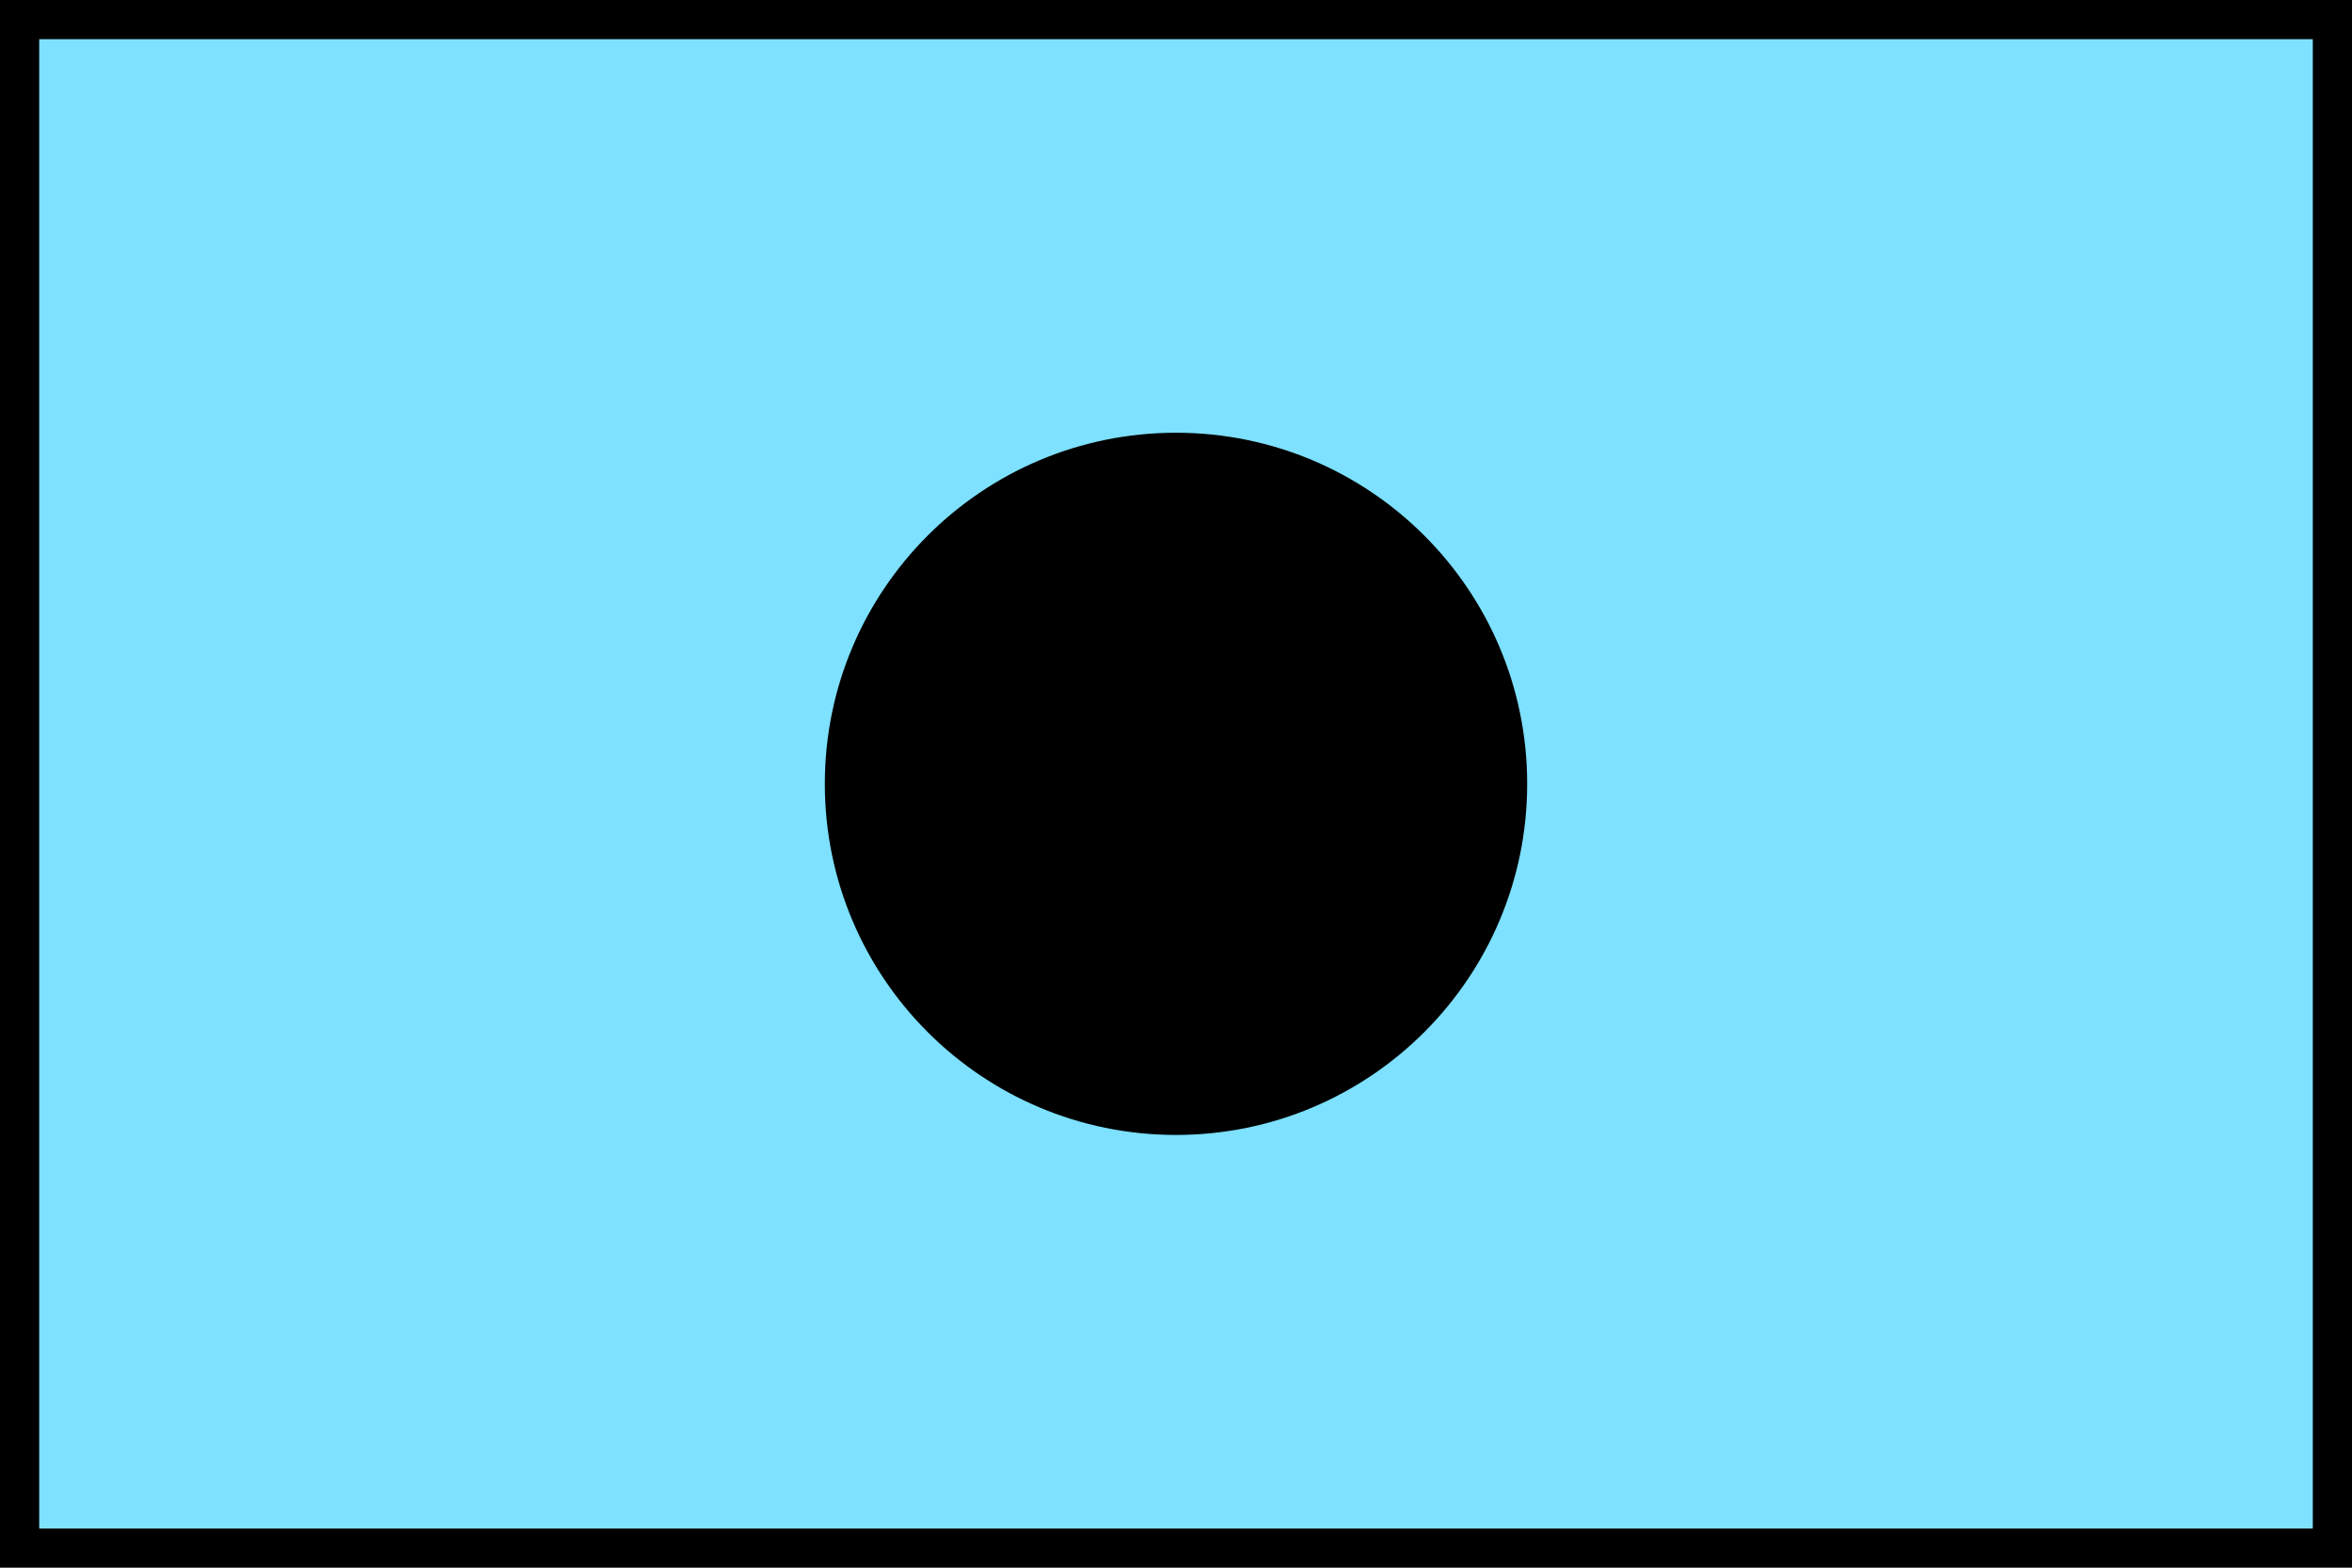
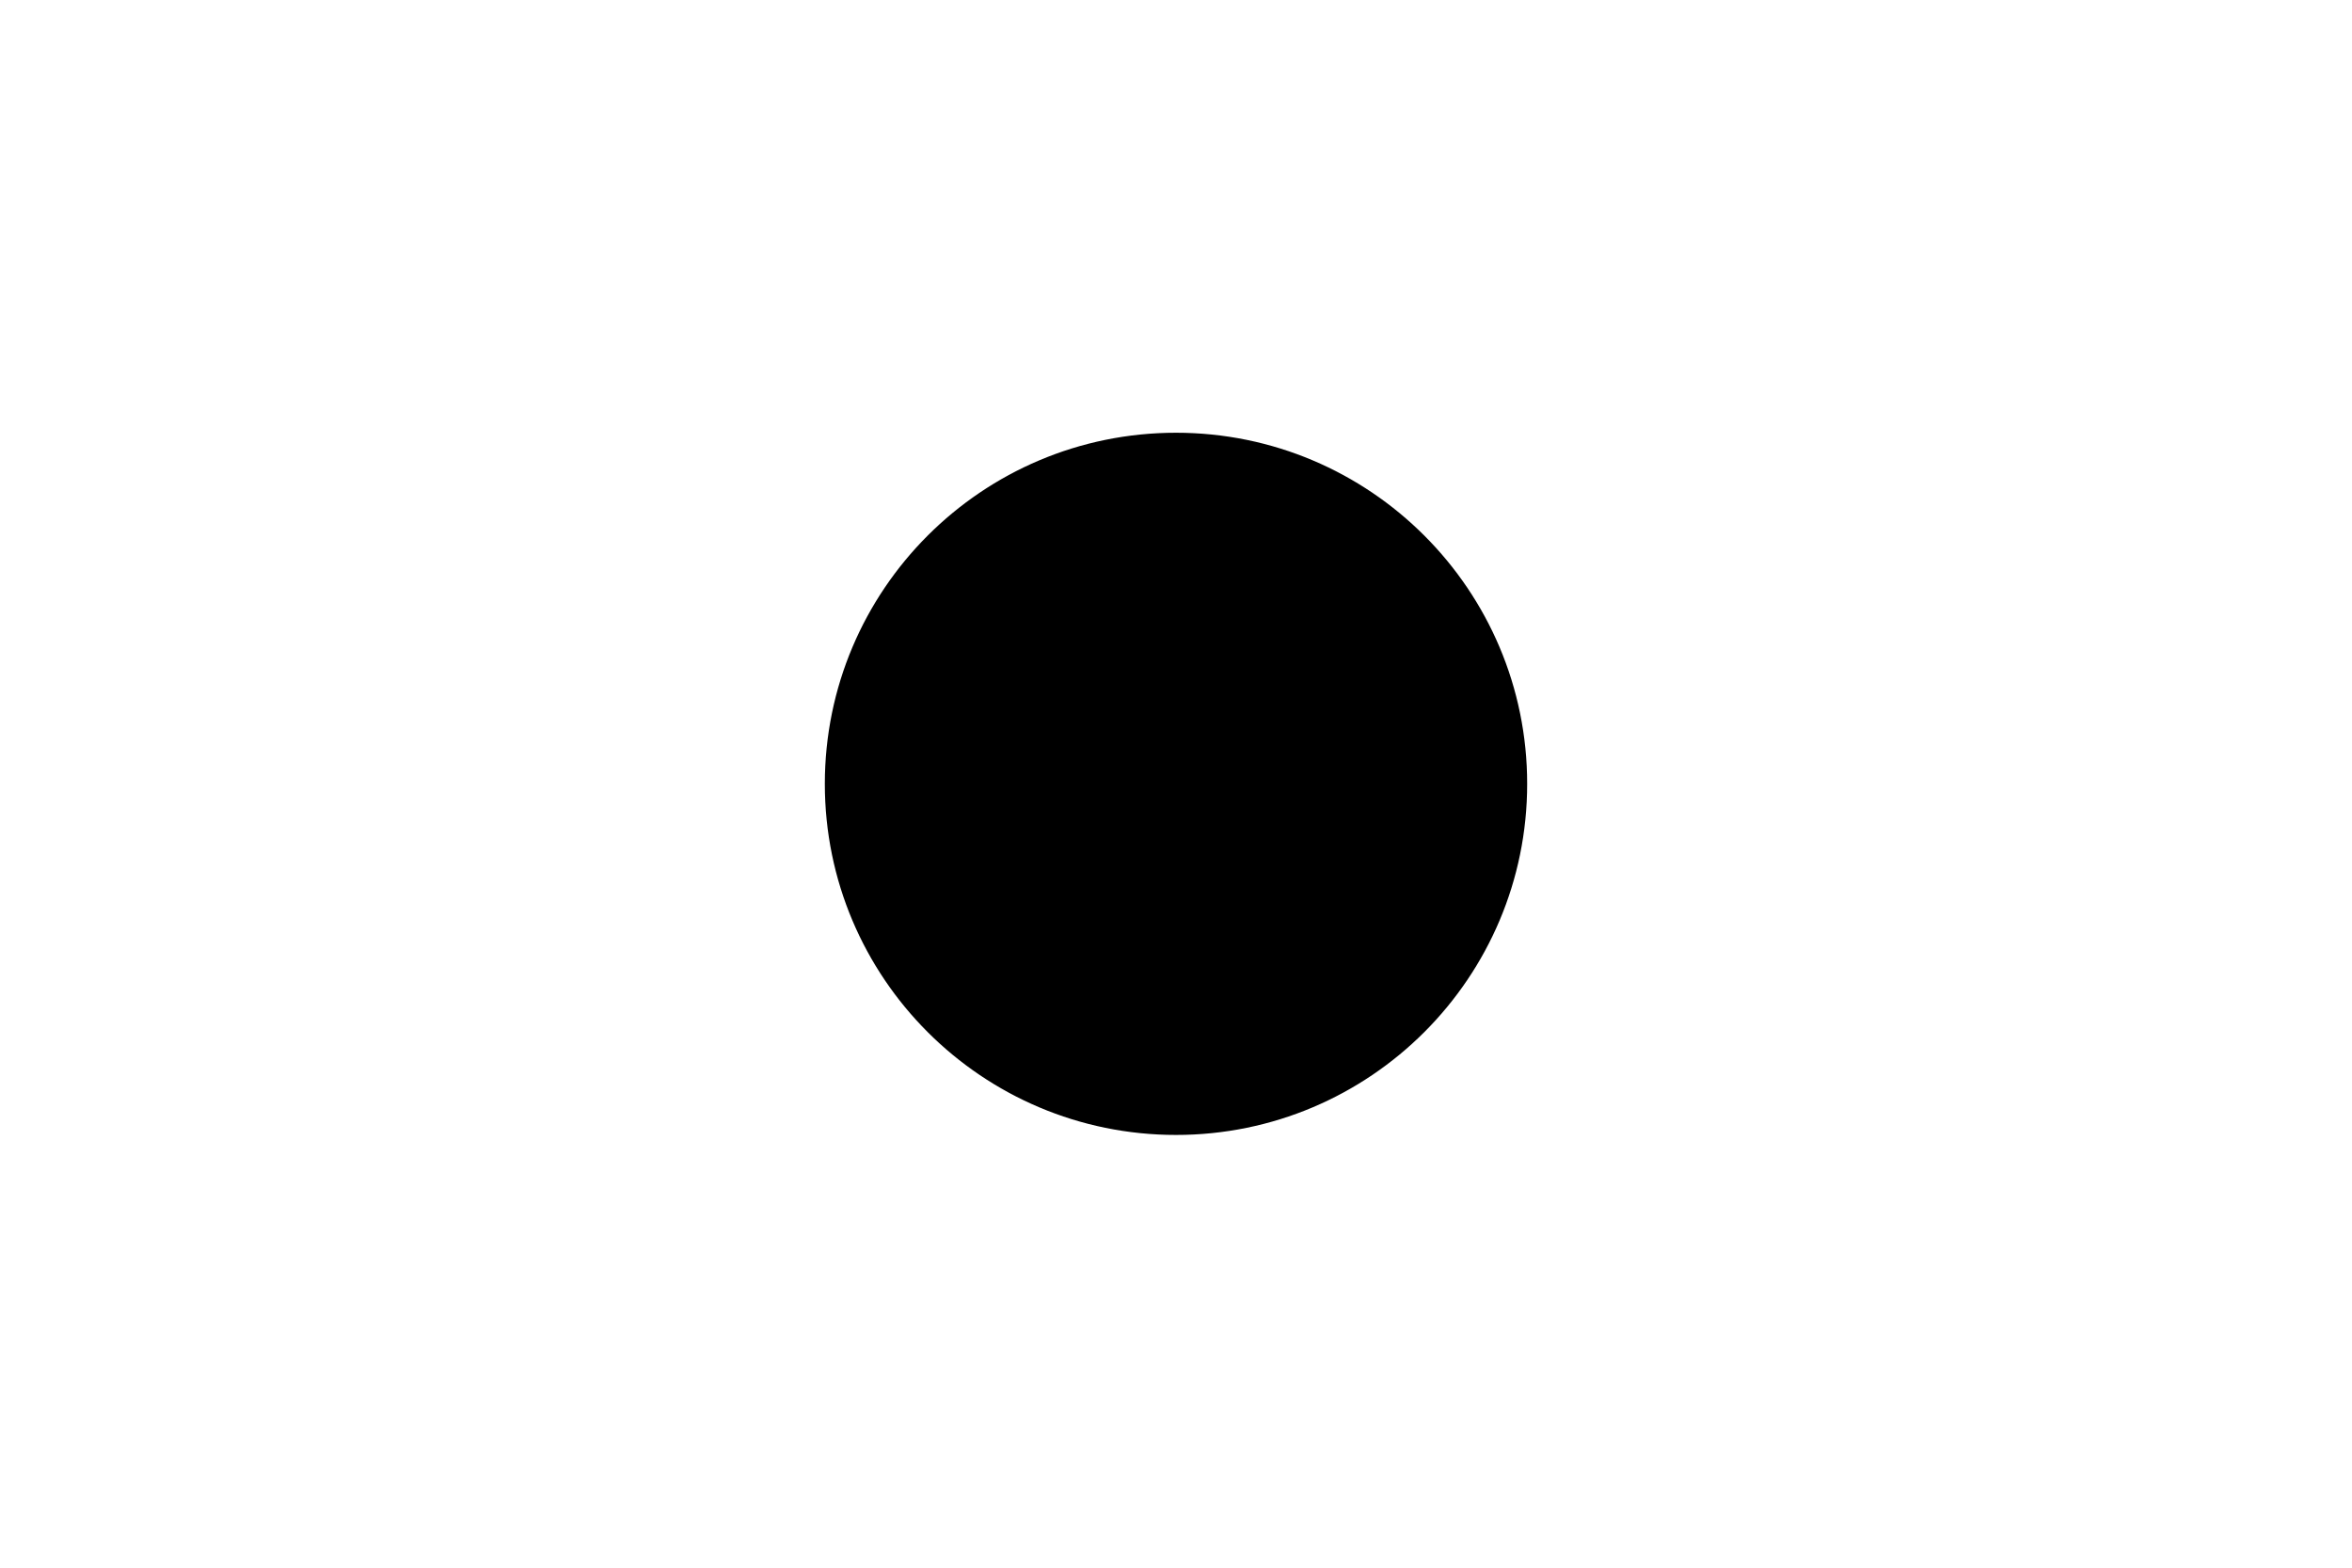
<svg xmlns="http://www.w3.org/2000/svg" width="600" height="400" id="NATO Map Symbol">
-   <path id="Friendly Fill" d="M 5,5 H 595 V 395 H 5 Z" style="fill:#7de1ff;fill-opacity:1;stroke:#0000ff;stroke-width:5;stroke-linejoin:miter;stroke-miterlimit:4" />
  <path d="m 384.584,200 a 84.584,84.584 0 1 1 -169.168,0 84.584,84.584 0 1 1 169.168,0 z" id="path2987" style="fill:#000000;stroke:#000000;stroke-width:10;stroke-linecap:round;stroke-linejoin:miter;stroke-miterlimit:4" />
-   <path id="Friendly Frame" d="M 5,5 H 595 V 395 H 5 Z" style="fill:none;stroke:#000000;stroke-width:10;stroke-linejoin:miter;stroke-miterlimit:4" />
</svg>
